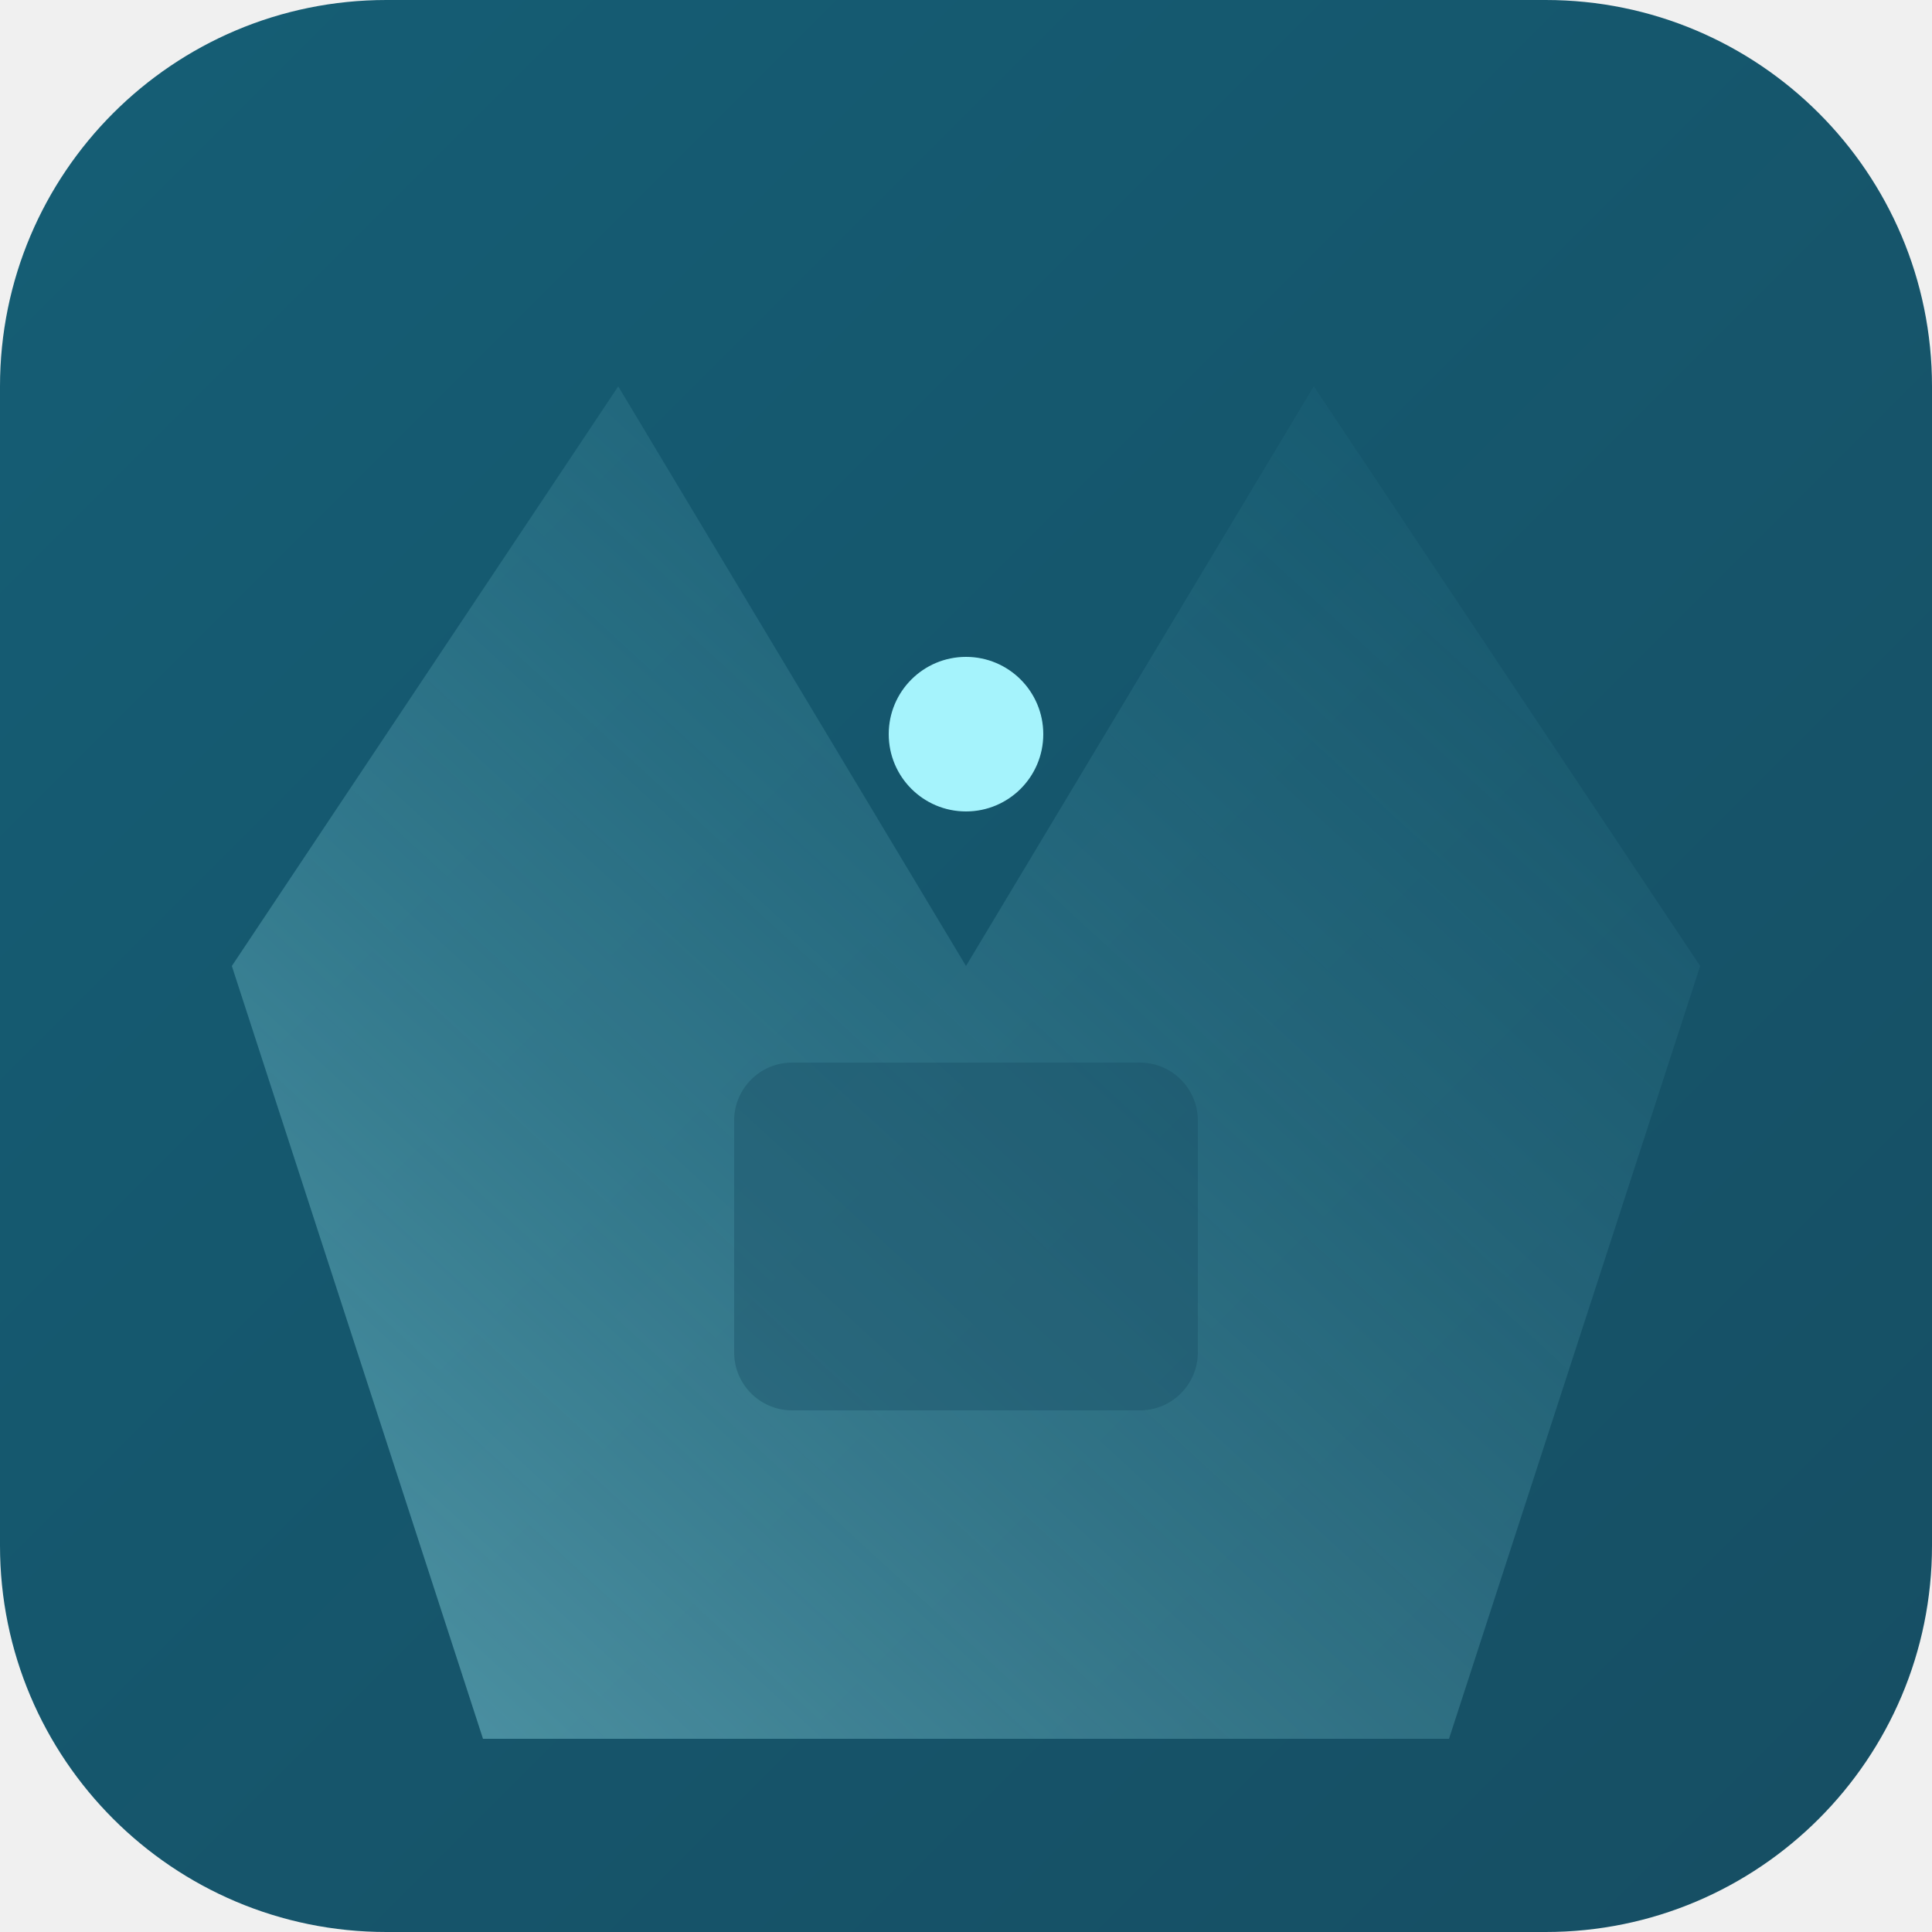
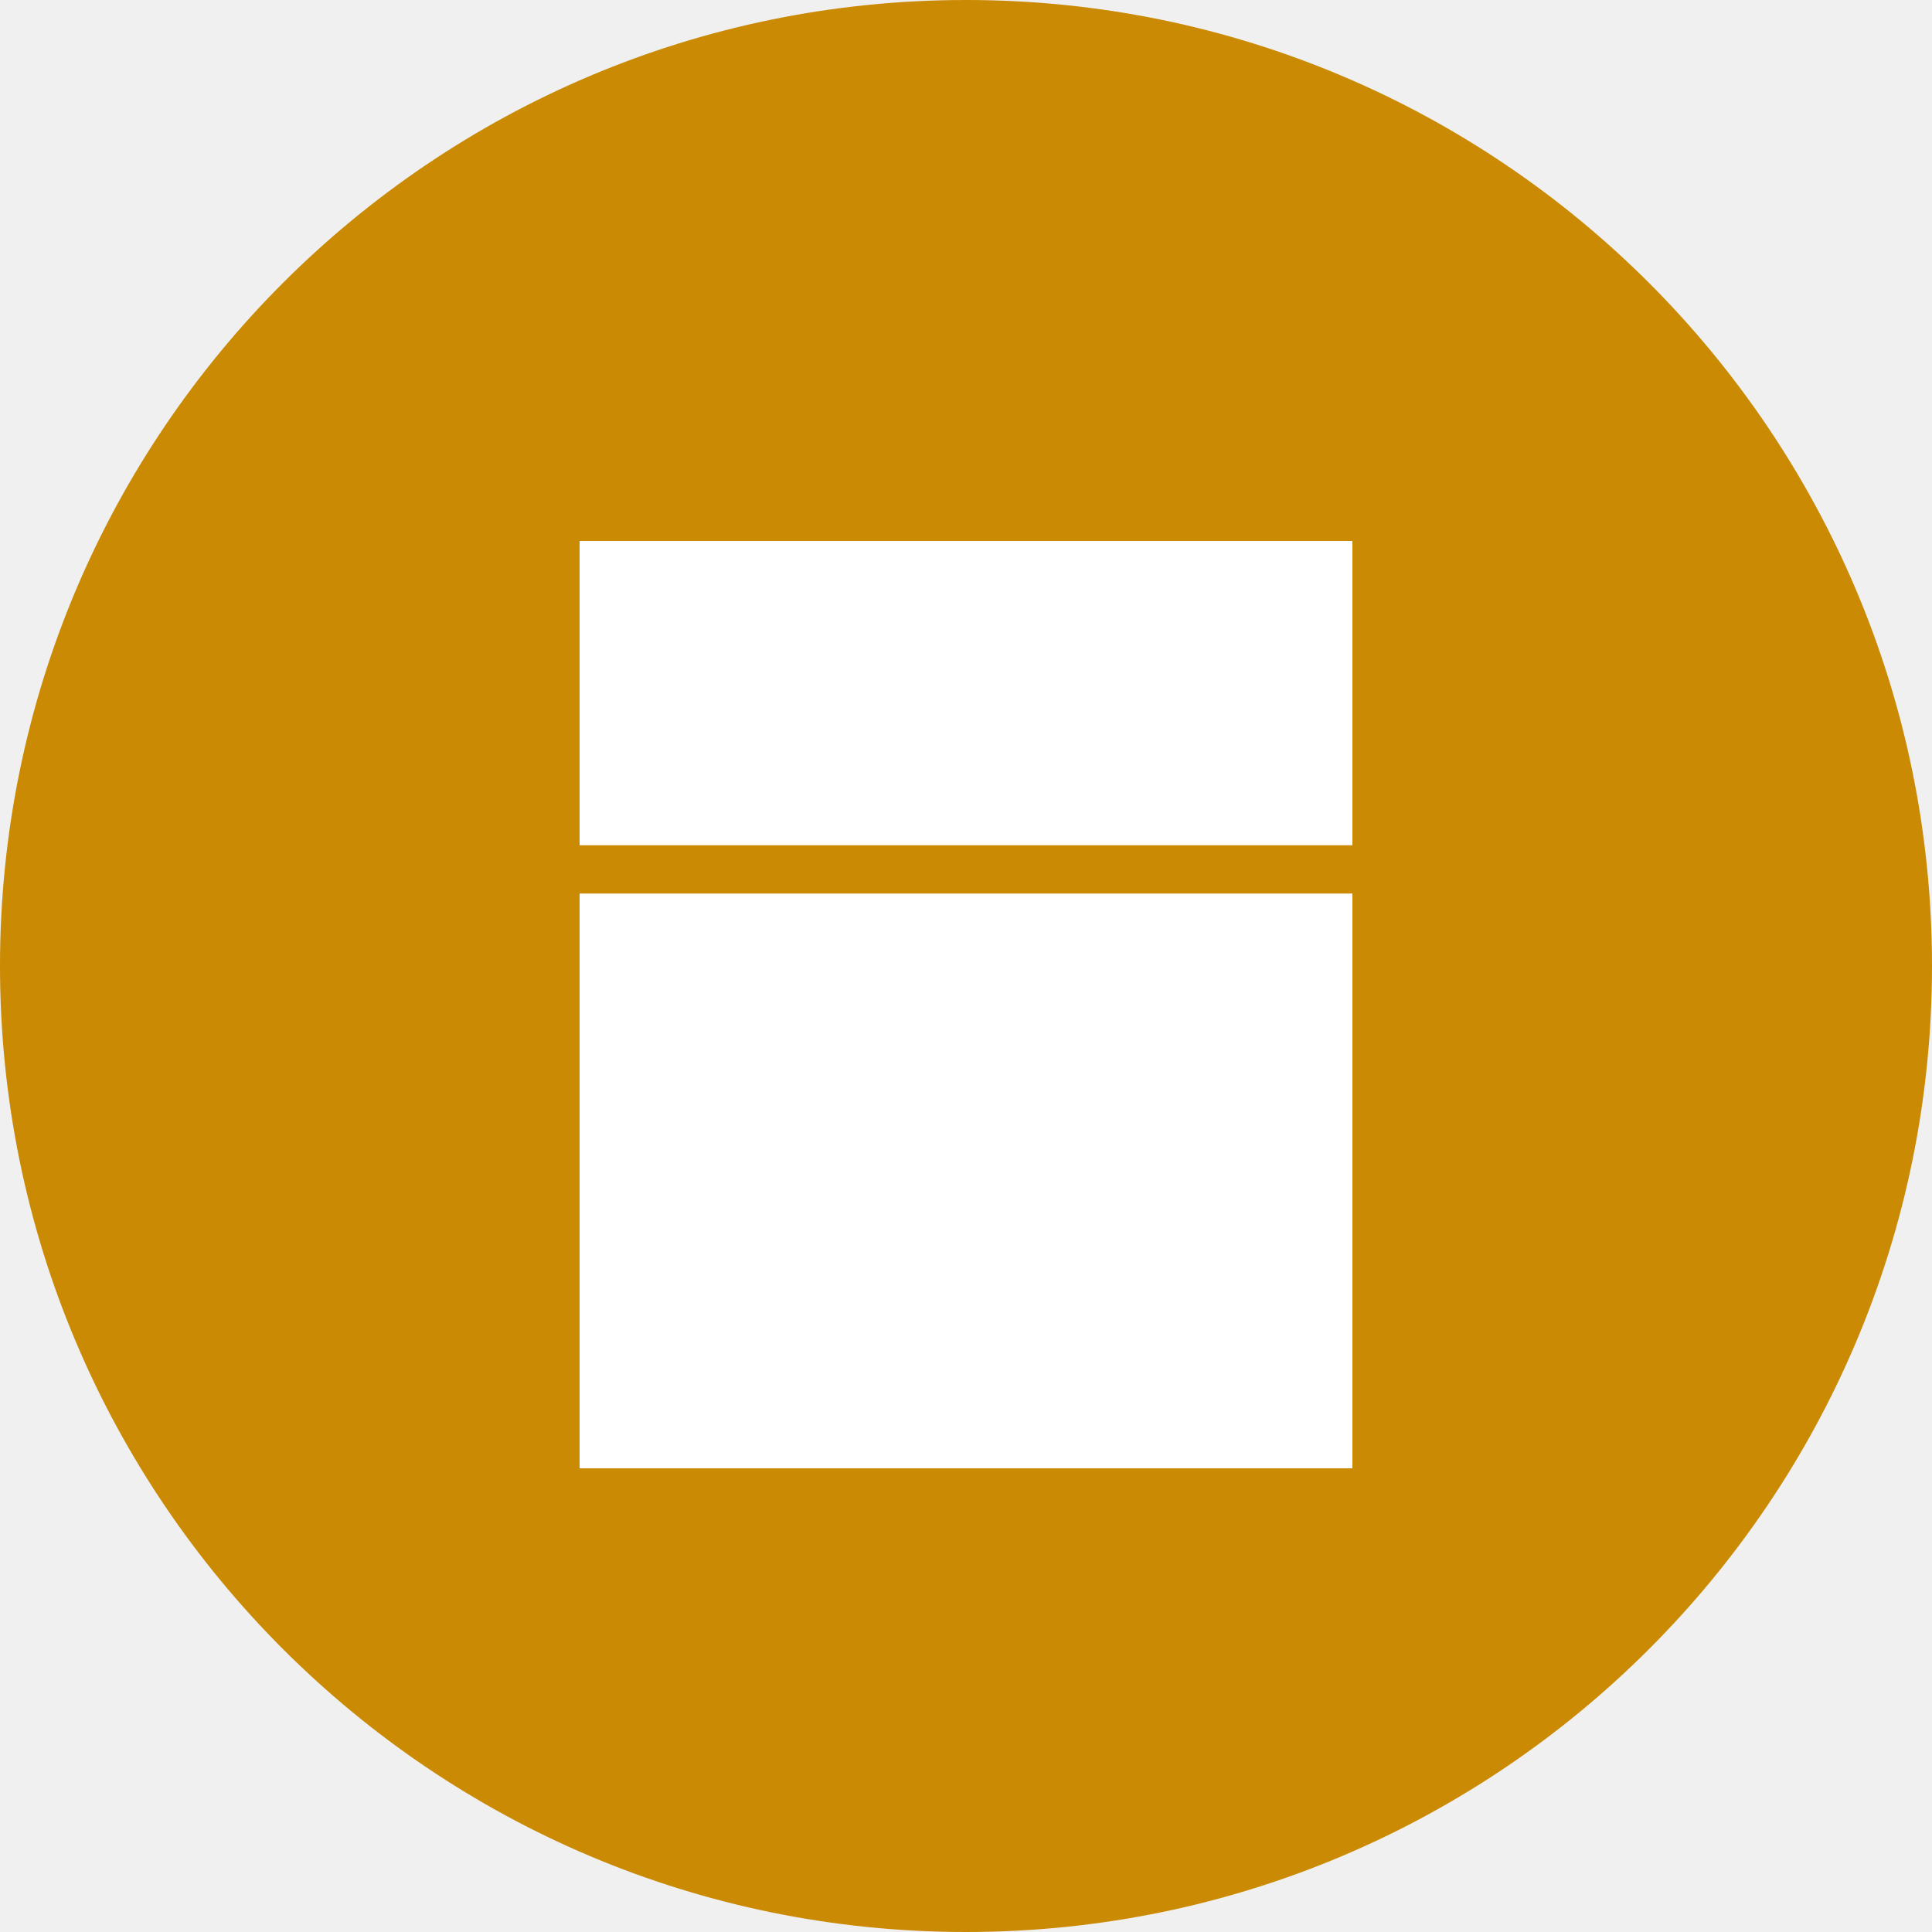
<svg xmlns="http://www.w3.org/2000/svg" viewBox="0 0 100 100">
-   <defs>
-     <linearGradient id="bg67" x1="0" y1="0" x2="1" y2="1">
-       <stop offset="0%" stop-color="#155e75" />
-       <stop offset="100%" stop-color="#164e63" />
-     </linearGradient>
-     <linearGradient id="ac67" x1="0" y1="1" x2="1" y2="0">
-       <stop offset="0%" stop-color="#a5f3fc" stop-opacity="0.85" />
-       <stop offset="100%" stop-color="#155e75" stop-opacity="0.25" />
-     </linearGradient>
-   </defs>
-   <rect width="100" height="100" rx="20" fill="url(#bg67)" />
-   <path d="M12 50 L32 20 L50 50 L68 20 L88 50 L75 90 L25 90 Z" fill="url(#ac67)" opacity="0.5" />
-   <circle cx="50" cy="38" r="4" fill="#a5f3fc" />
-   <rect x="38" y="55" width="24" height="18" rx="3" fill="#164e63" opacity="0.4" />
+   <circle cx="50" cy="50" r="50" fill="#ca8a04" />
+   <rect x="30" y="28" width="40" height="48" fill="#ffffff" />
+   <line x1="30" y1="45" x2="70" y2="45" stroke="#ca8a04" stroke-width="2.5" />
</svg>
